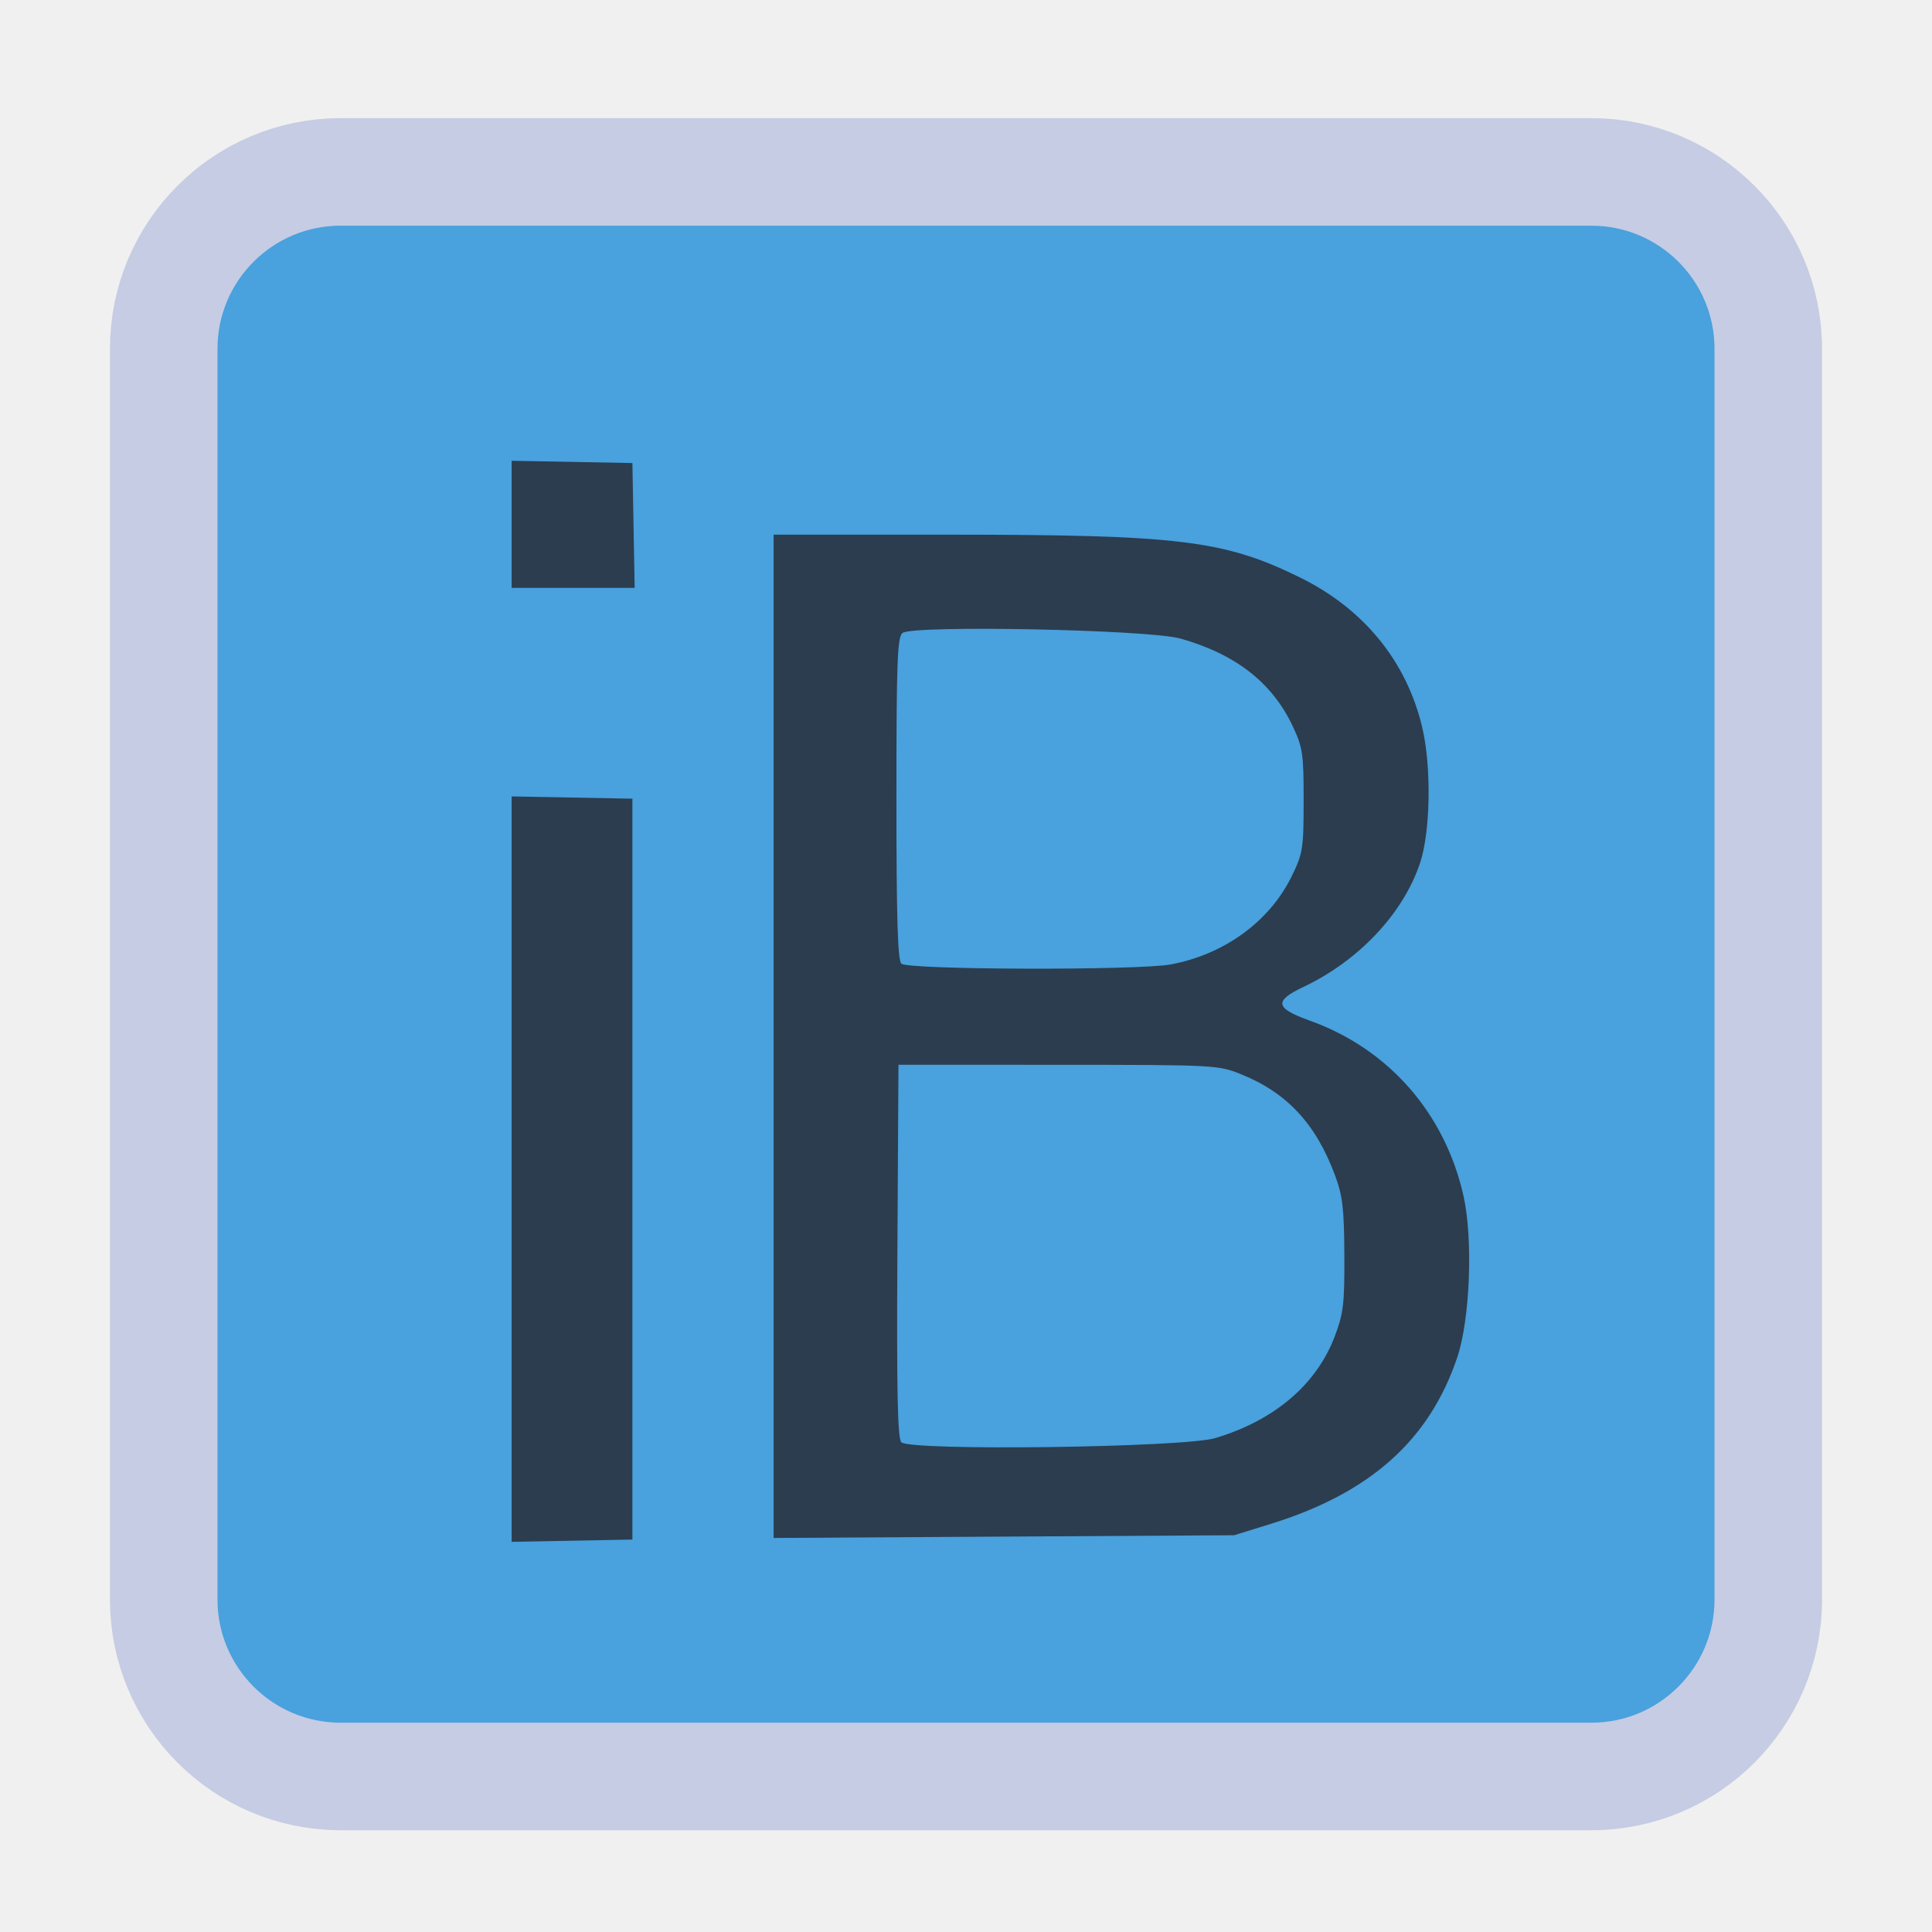
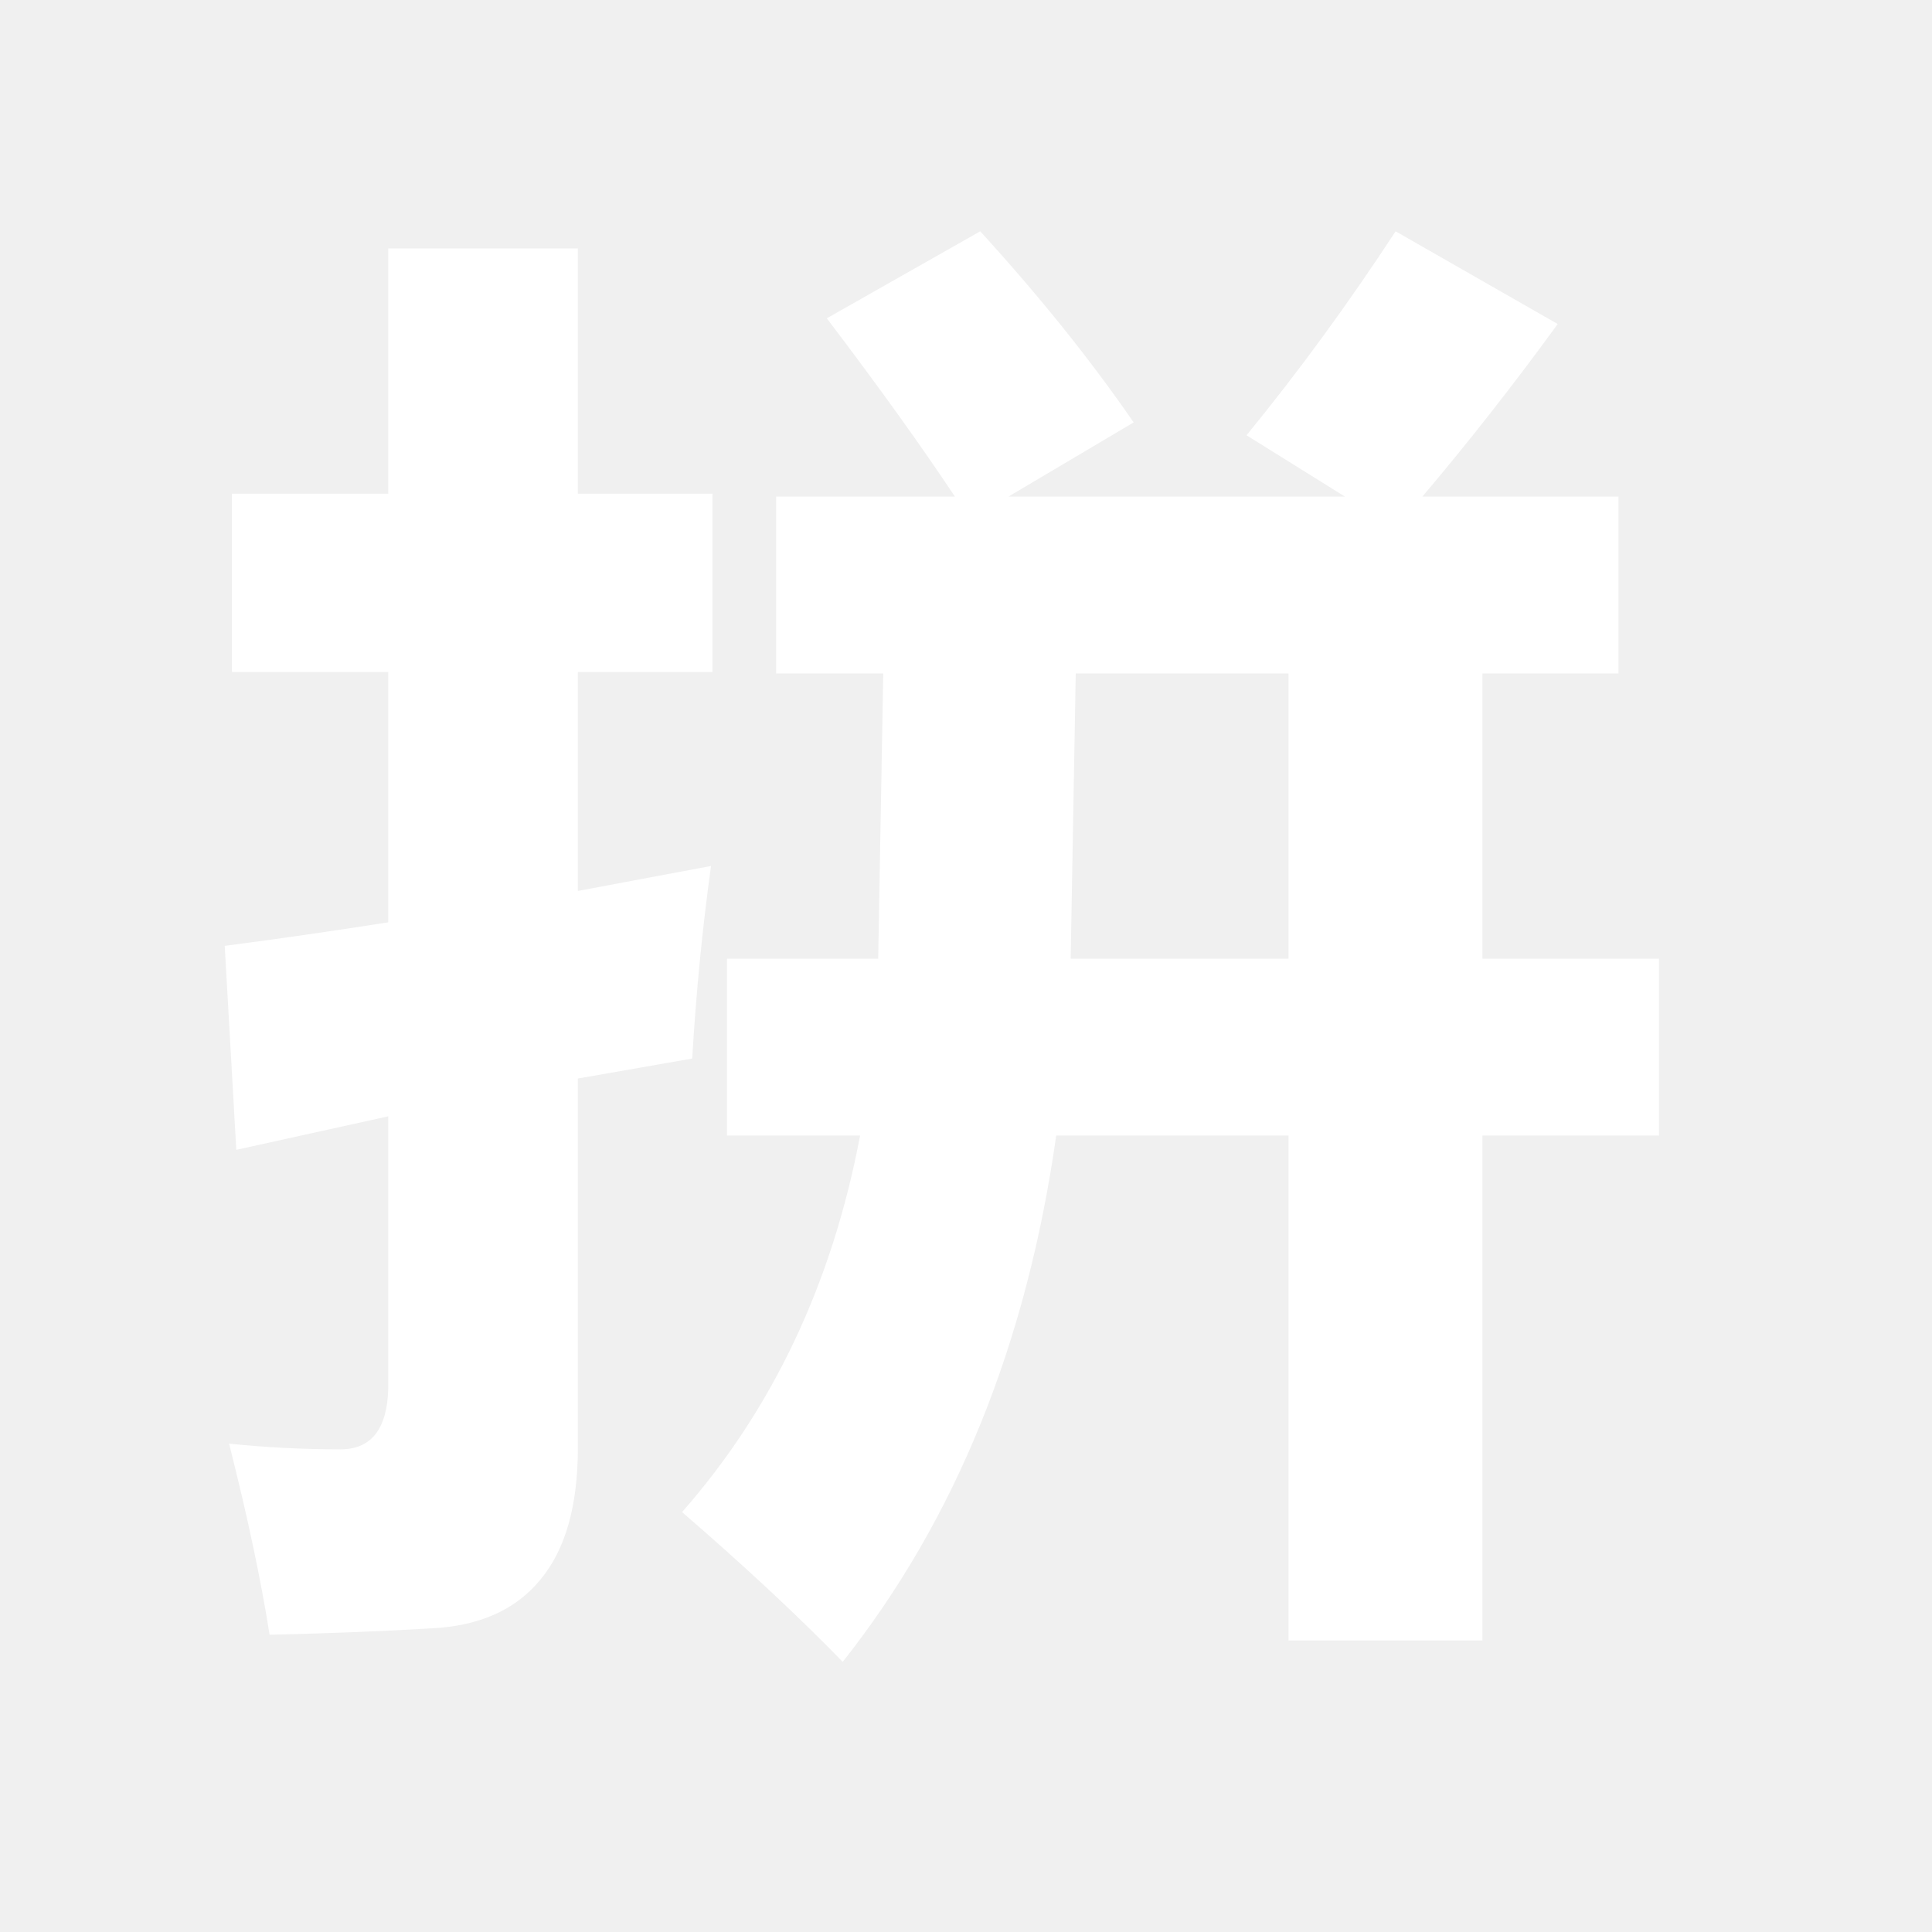
- <svg xmlns="http://www.w3.org/2000/svg" id="svg2987" version="1.1" width="512" height="512">
-   <defs id="defs2991" />
-   <rect style="fill:#49a1dd;fill-opacity:1;fill-rule:evenodd;stroke:#c5cce3;stroke-width:28.5;stroke-linecap:butt;stroke-linejoin:miter;stroke-miterlimit:4;stroke-opacity:1;stroke-dasharray:none" id="rect3005" width="425.22" height="425.22" x="43.39" y="45.559" ry="46.89" />
-   <path id="path2984" d="m 135.593,309.831 0,-98.77 16,0.3 16,0.3 0,98.169 0,98.169 -16,0.3 -16,0.3 0,-98.77 z m 69.424,-35.196 0,-132.939 46.144,0 c 61.329,0 73.255,1.453 93.422,11.38 16.861,8.299 28.205,22.236 32.325,39.715 2.473,10.489 2.184,27.71 -0.603,35.99 -4.502,13.374 -16.259,25.846 -30.889,32.768 -7.879,3.727 -7.517,5.635 1.694,8.932 20.891,7.479 35.865,24.578 40.75,46.533 2.543,11.428 1.709,32.685 -1.676,42.716 -7.408,21.955 -23.087,35.949 -49.425,44.113 l -9.709,3.01 -61.017,0.361 -61.017,0.361 0,-132.939 z m 117.01,106.484 c 15.665,-4.667 26.84,-14.172 31.688,-26.948 2.322,-6.121 2.616,-8.599 2.554,-21.56 -0.058,-12.278 -0.453,-15.682 -2.445,-21.065 -5.07,-13.699 -12.75,-21.964 -24.981,-26.884 -6.01,-2.417 -6.971,-2.466 -48.437,-2.479 l -42.305,-0.013 -0.282,49.231 c -0.212,36.974 0.041,49.621 1.016,50.795 1.969,2.373 74.778,1.429 83.192,-1.078 z M 310.356,255.571 c 14.2,-2.693 26.126,-11.411 31.965,-23.367 2.957,-6.054 3.146,-7.255 3.158,-20 0.011,-12.398 -0.232,-14.082 -2.846,-19.656 -5.435,-11.592 -15.08,-19.147 -29.772,-23.321 -8.396,-2.386 -71.097,-3.637 -73.706,-1.471 -1.354,1.124 -1.595,7.747 -1.595,43.822 0,31.607 0.334,42.831 1.302,43.799 1.66,1.66 62.89,1.826 71.495,0.194 z m -174.763,-116.617 0,-16.843 16,0.3 16,0.3 0.299,16.542 0.299,16.542 -16.299,0 -16.299,0 0,-16.843 z" style="fill:#2b3d4f" />
+ <svg xmlns="http://www.w3.org/2000/svg" id="svg2" version="1.1" width="512" viewBox="0 0 512 512" height="512">
+   <defs id="defs17" />
+   <path style="font-style:normal;font-variant:normal;font-weight:bold;font-stretch:normal;font-size:40.237px;line-height:125%;font-family:'微软雅黑';-inkscape-font-specification:'微软雅黑 Bold';text-align:start;writing-mode:lr-tb;text-anchor:start;fill:#ffffff;fill-opacity:1;stroke:none;stroke-width:0.542;stroke-linecap:butt;stroke-linejoin:miter;stroke-miterlimit:4;stroke-opacity:1" d="m 192.647,254.065 40.082,0 1.342,-75.594 -28.383,0 0,-46.869 47.369,0 c -8.95,-13.481 -20.265,-29.23 -33.945,-47.247 l 40.657,-23.056 c 15.853,17.387 29.406,34.27 40.657,50.648 l -33.178,19.655 89.177,0 -26.082,-16.253 c 13.808,-16.882 26.977,-34.899 39.506,-54.05 l 42.958,24.568 c -11.635,16.001 -23.589,31.246 -35.862,45.735 l 51.972,0 0,46.869 -36.054,0 0,75.594 46.794,0 0,46.869 -46.794,0 0,133.802 -51.397,0 0,-133.802 -61.561,0 c -7.799,55.184 -26.657,101.675 -56.575,139.472 -11.763,-12.095 -25.954,-25.324 -42.575,-39.687 24.036,-27.34 39.762,-60.602 47.177,-99.785 l -35.287,0 0,-46.869 m 92.437,-75.594 -1.342,75.594 57.725,0 0,-75.594 -56.383,0 M 61.471,130.846 l 41.424,0 0,-65.011 50.246,0 0,65.011 35.671,0 0,47.247 -35.671,0 0,58.019 35.287,-6.614 c -2.301,16.631 -3.964,33.64 -4.986,51.026 l -30.301,5.292 0,97.895 c -1e-4,15.371 -3.324,27.025 -9.973,34.963 -6.521,7.937 -16.109,12.221 -28.767,12.851 -12.529,0.756 -26.849,1.323 -42.958,1.701 -2.301,-14.615 -5.881,-31.498 -10.739,-50.648 9.717,1.008 19.561,1.512 29.534,1.512 8.183,0 12.402,-5.418 12.657,-16.253 l 0,-72.004 -40.273,8.882 -3.068,-54.05 c 14.447,-1.89 28.895,-3.969 43.342,-6.237 l 0,-66.334 -41.424,0 0,-47.247" id="text2398" />
</svg>
